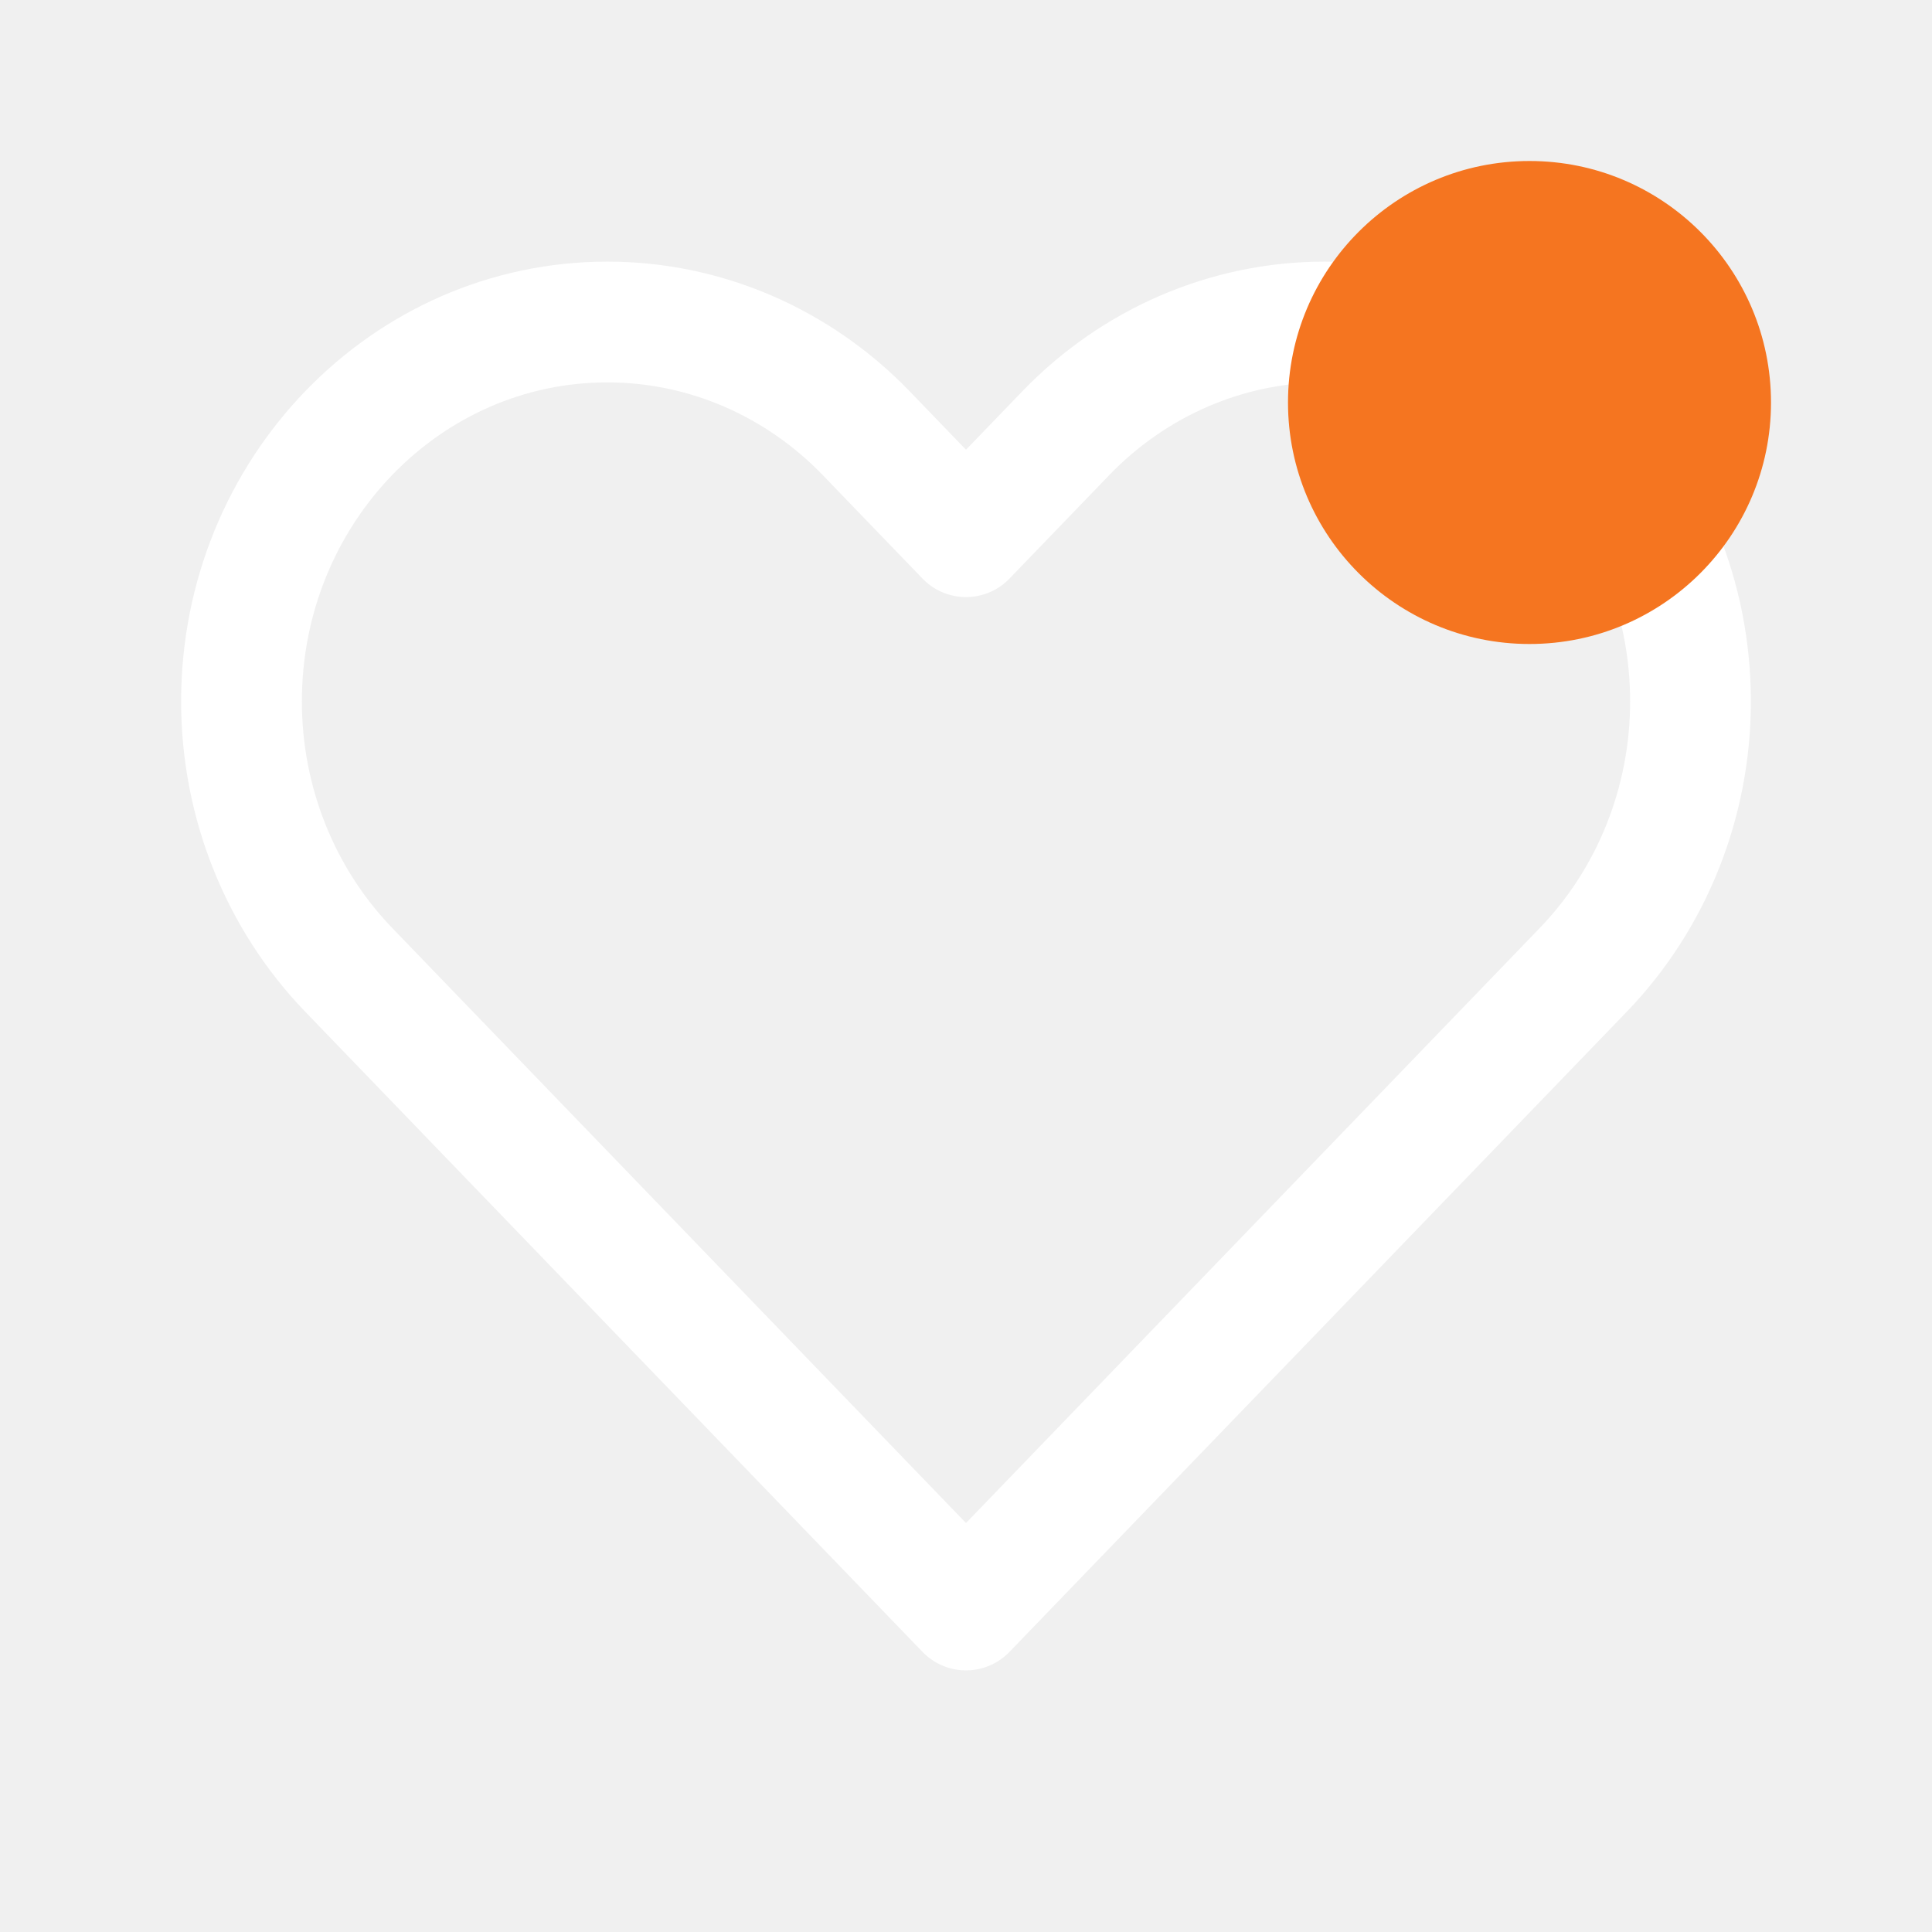
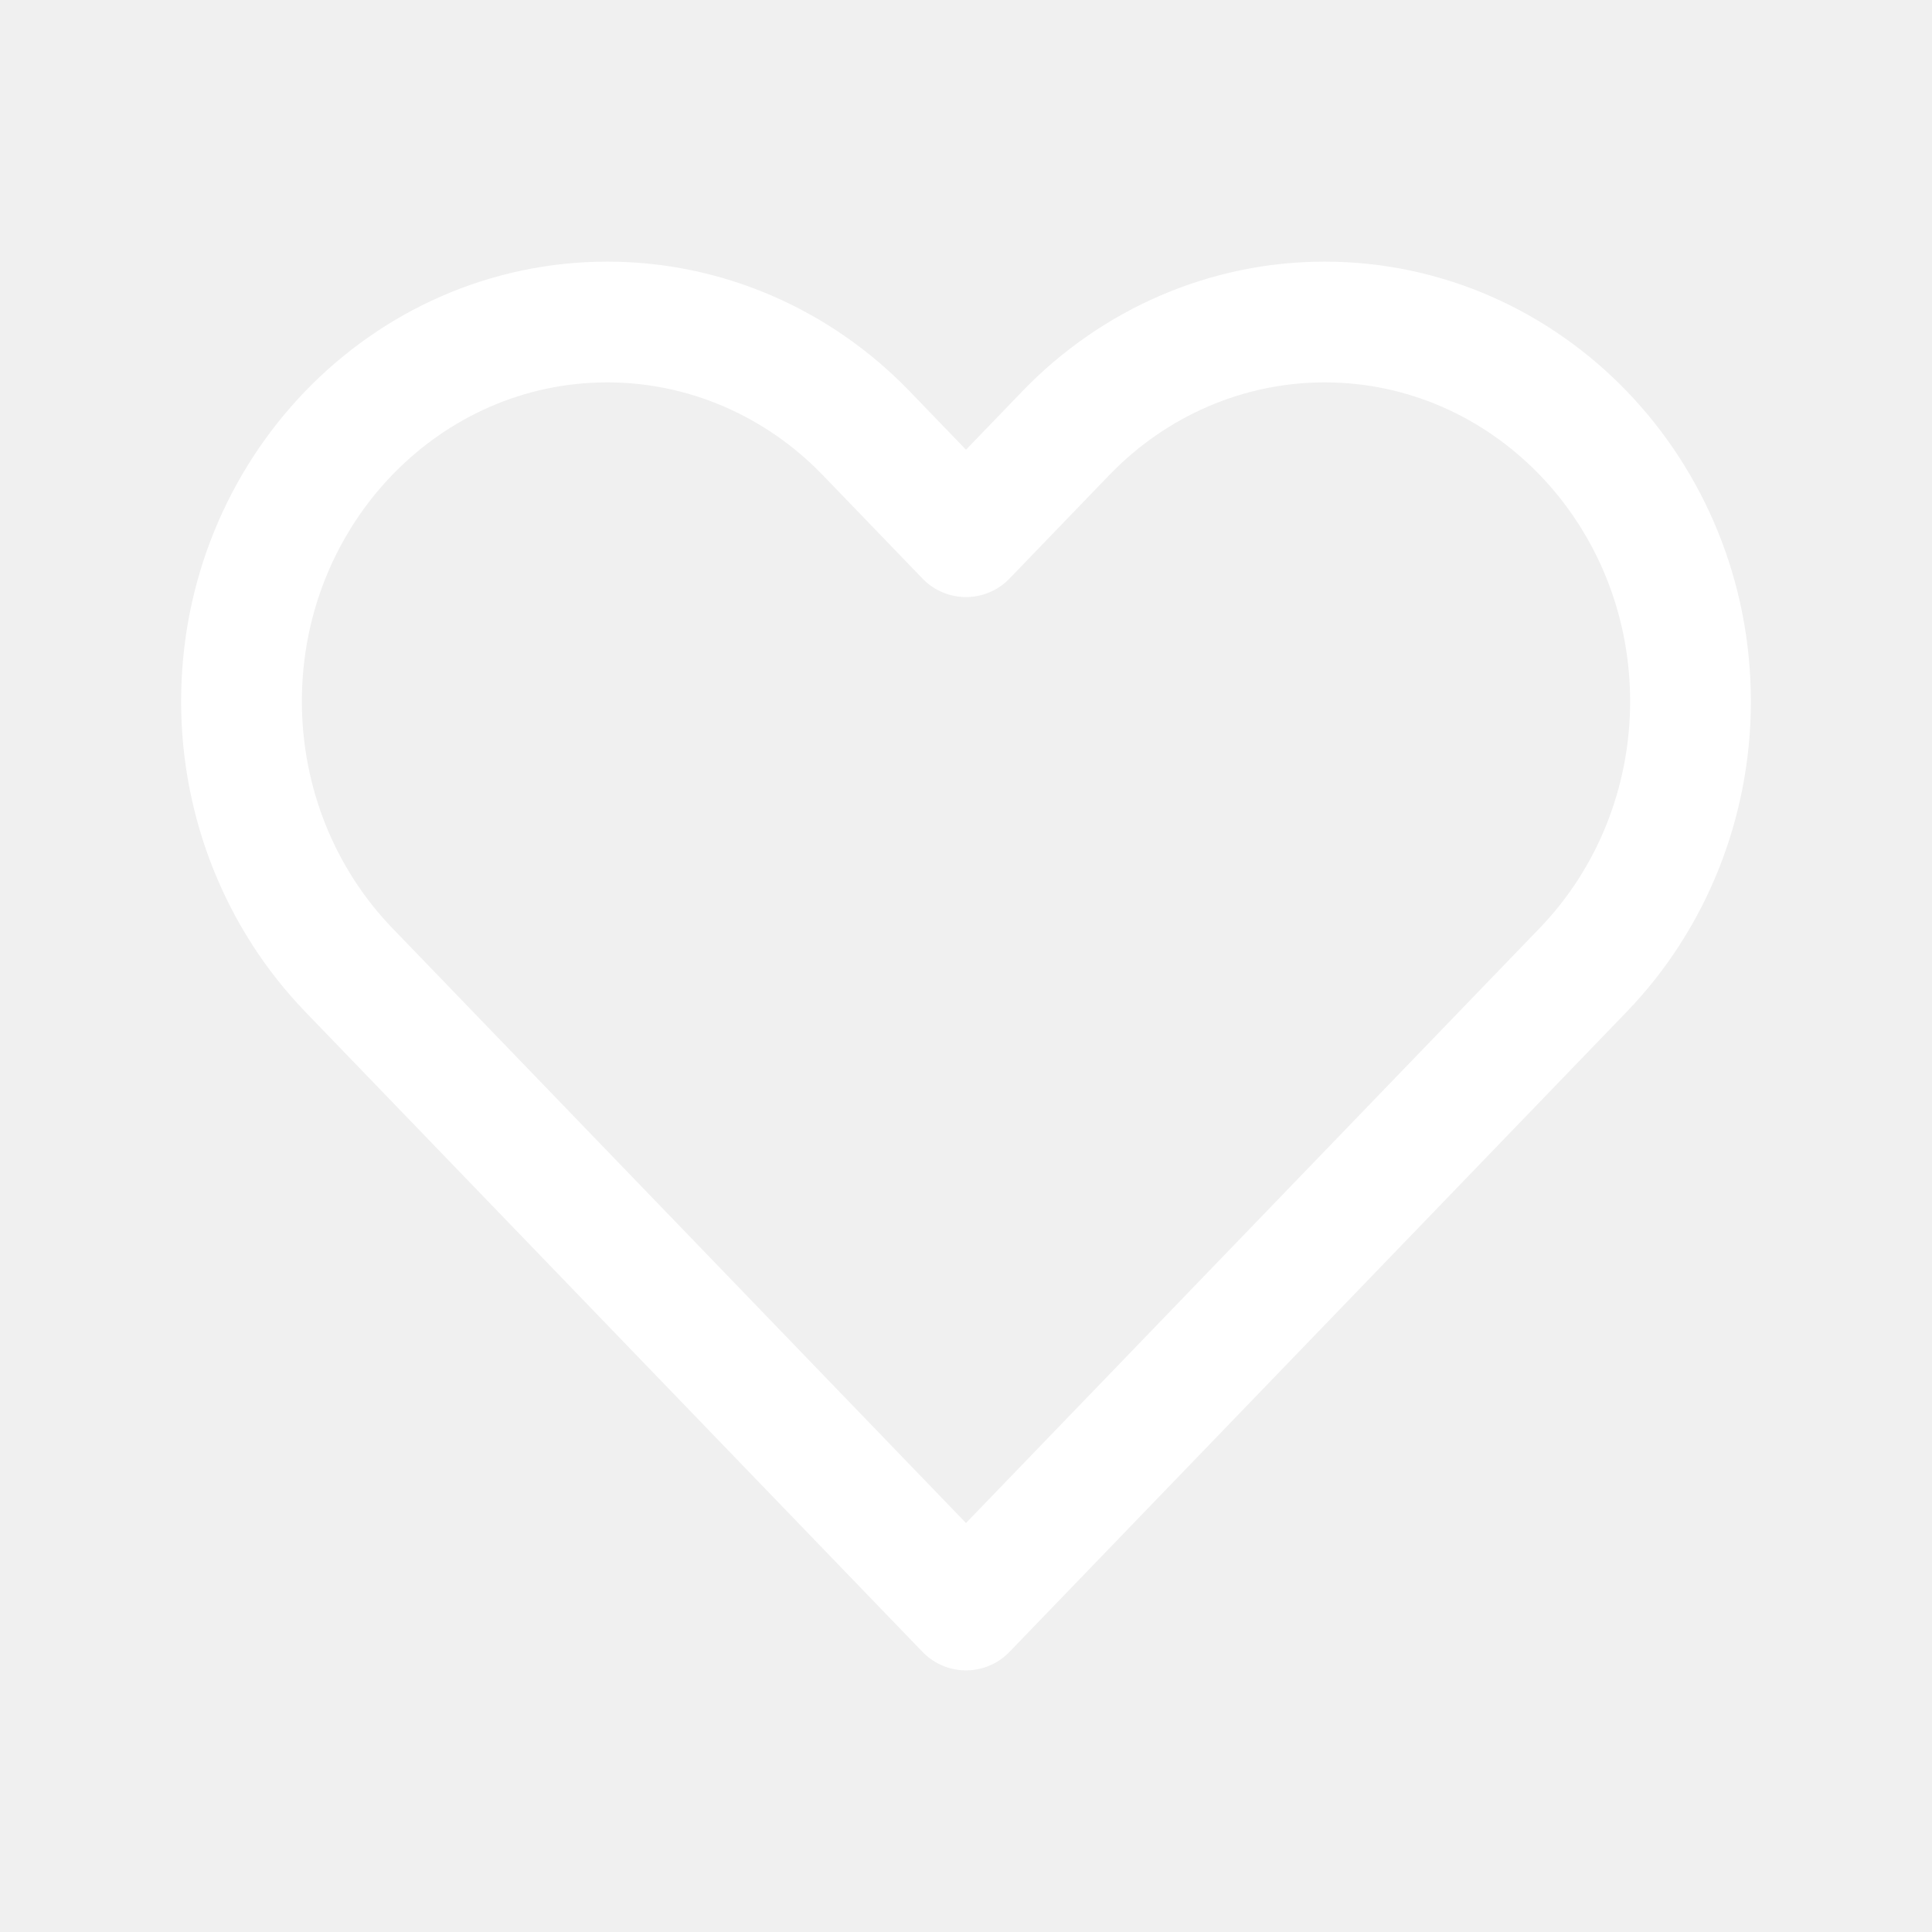
<svg xmlns="http://www.w3.org/2000/svg" width="24" height="24" viewBox="0 0 24 24" fill="none">
  <path d="M4.331 12.047L12 20L19.669 12.047C20.521 11.163 21 9.964 21 8.714C21 6.111 18.965 4 16.454 4C15.249 4 14.092 4.497 13.24 5.381L12 6.667L10.76 5.381C9.907 4.497 8.751 4 7.546 4C5.035 4 3 6.111 3 8.714C3 9.964 3.479 11.163 4.331 12.047Z" stroke="white" stroke-width="1.5" stroke-linecap="round" stroke-linejoin="round" />
-   <circle cx="19" cy="5" r="3" fill="#F57520" />
</svg>
